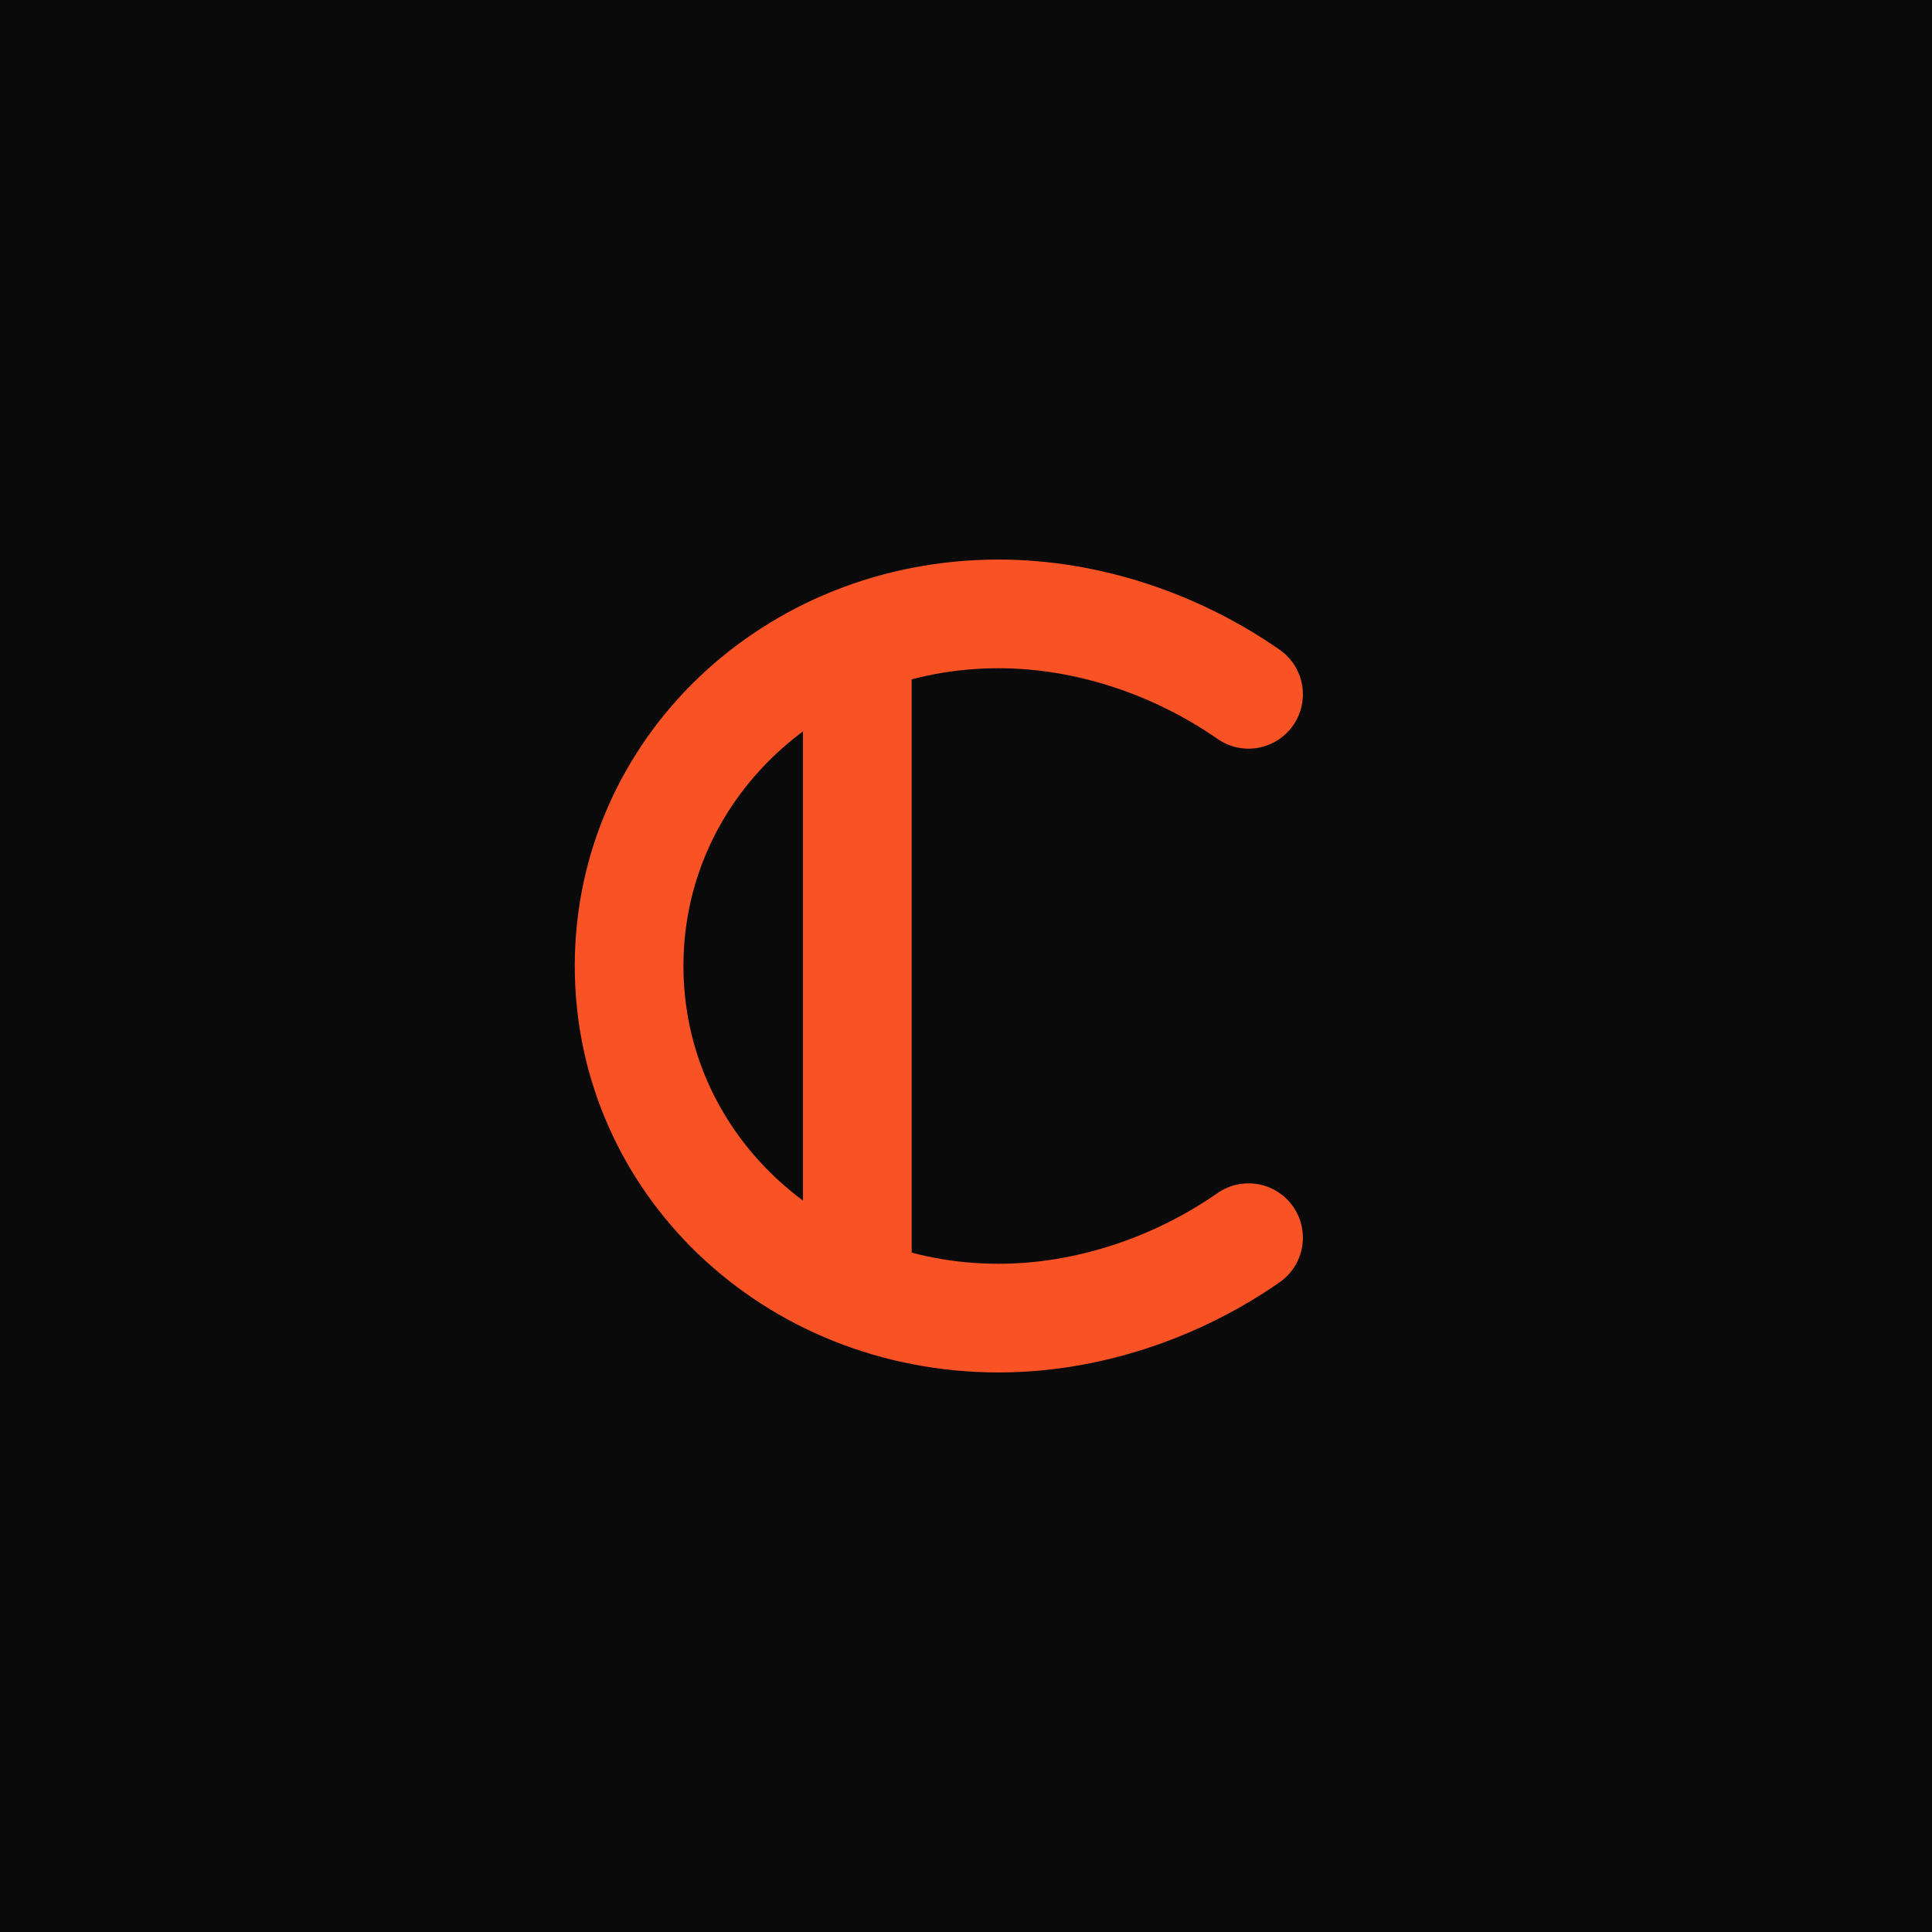
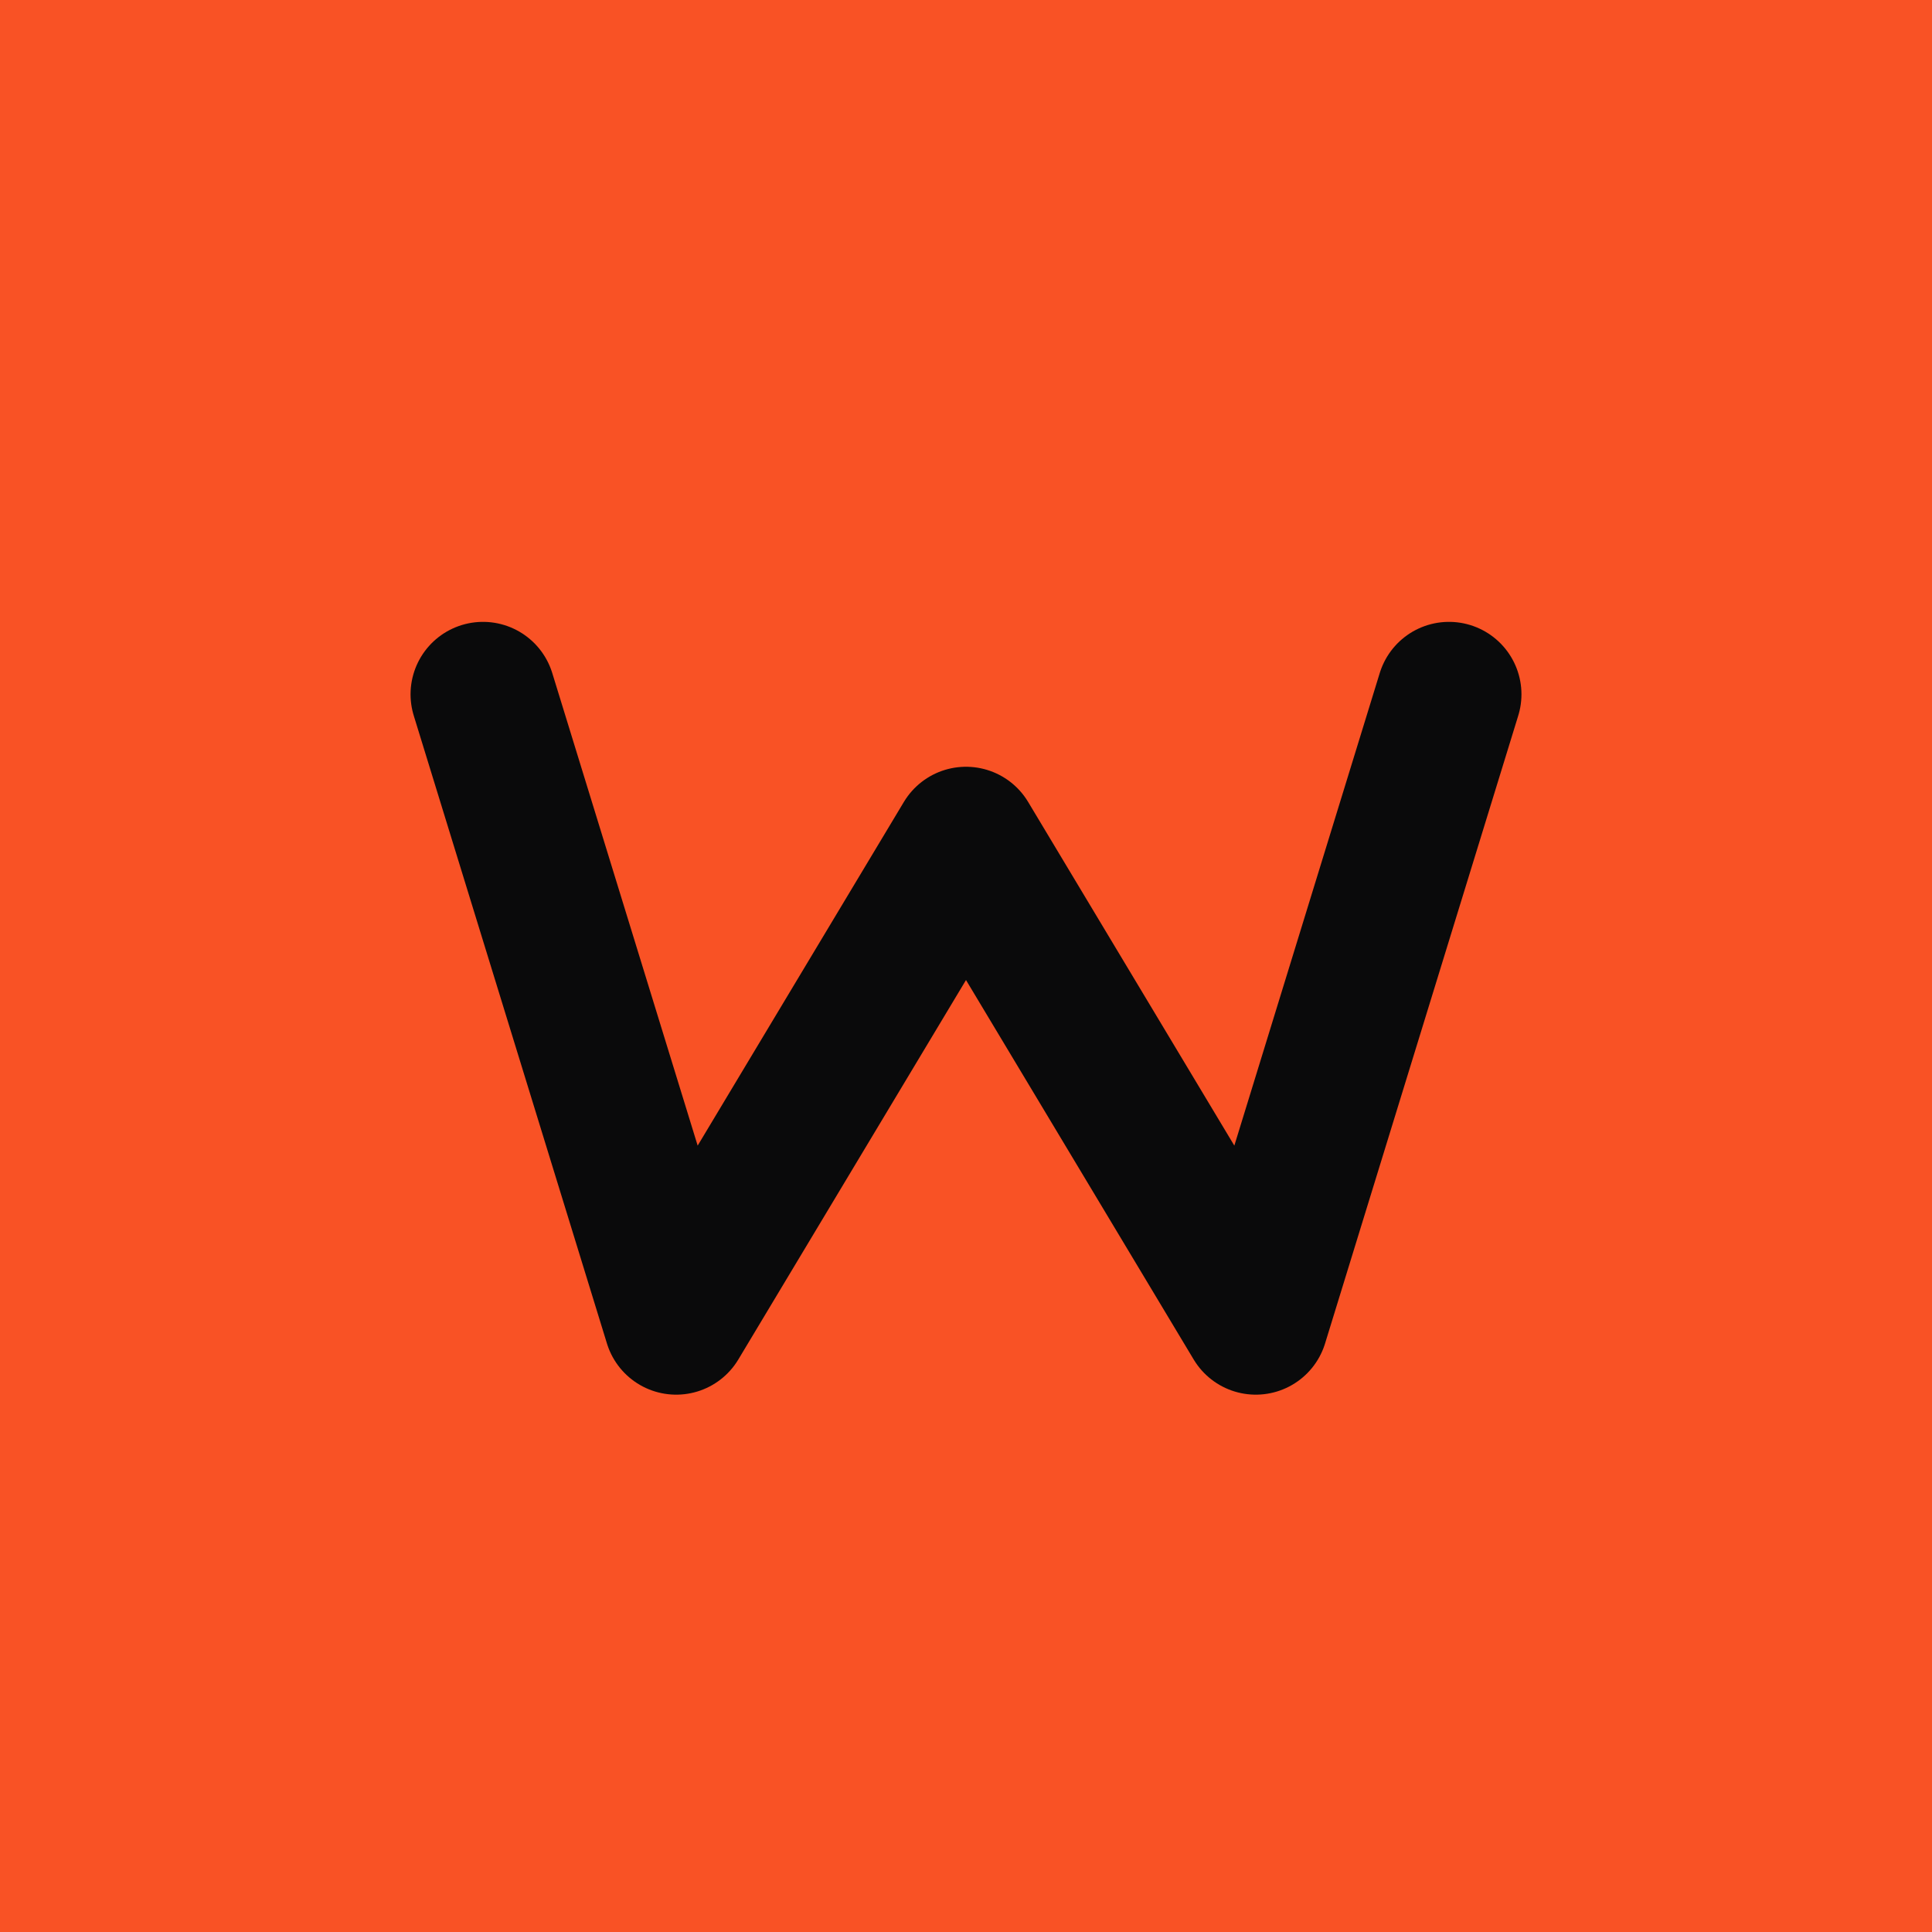
<svg xmlns="http://www.w3.org/2000/svg" width="512" height="512" viewBox="0 0 64 64" fill="none">
-   <rect width="64" height="64" fill="#0a0a0b" />
-   <g transform="translate(32 32) scale(0.72) translate(-32 -32)">
-     <path d="M45 19.5 C41.7 17.2 37.6 15.8 33.5 15.8 C24 15.8 16.5 23 16.5 32 C16.5 41 24 48.2 33.5 48.2 C37.6 48.2 41.7 46.8 45 44.5" stroke="#f95225" stroke-width="5" stroke-linecap="round" />
-     <line x1="27" y1="18.5" x2="27" y2="45.5" stroke="#f95225" stroke-width="5" stroke-linecap="round" />
-   </g>
+   <rect width="64" height="64" rx="0" fill="#f95225" />
+   <path d="m16 23 6.4 20.8 9.6-16 9.6 16 6.4-20.8" stroke="#0a0a0b" stroke-width="4.8" stroke-linecap="round" stroke-linejoin="round" />
</svg>
